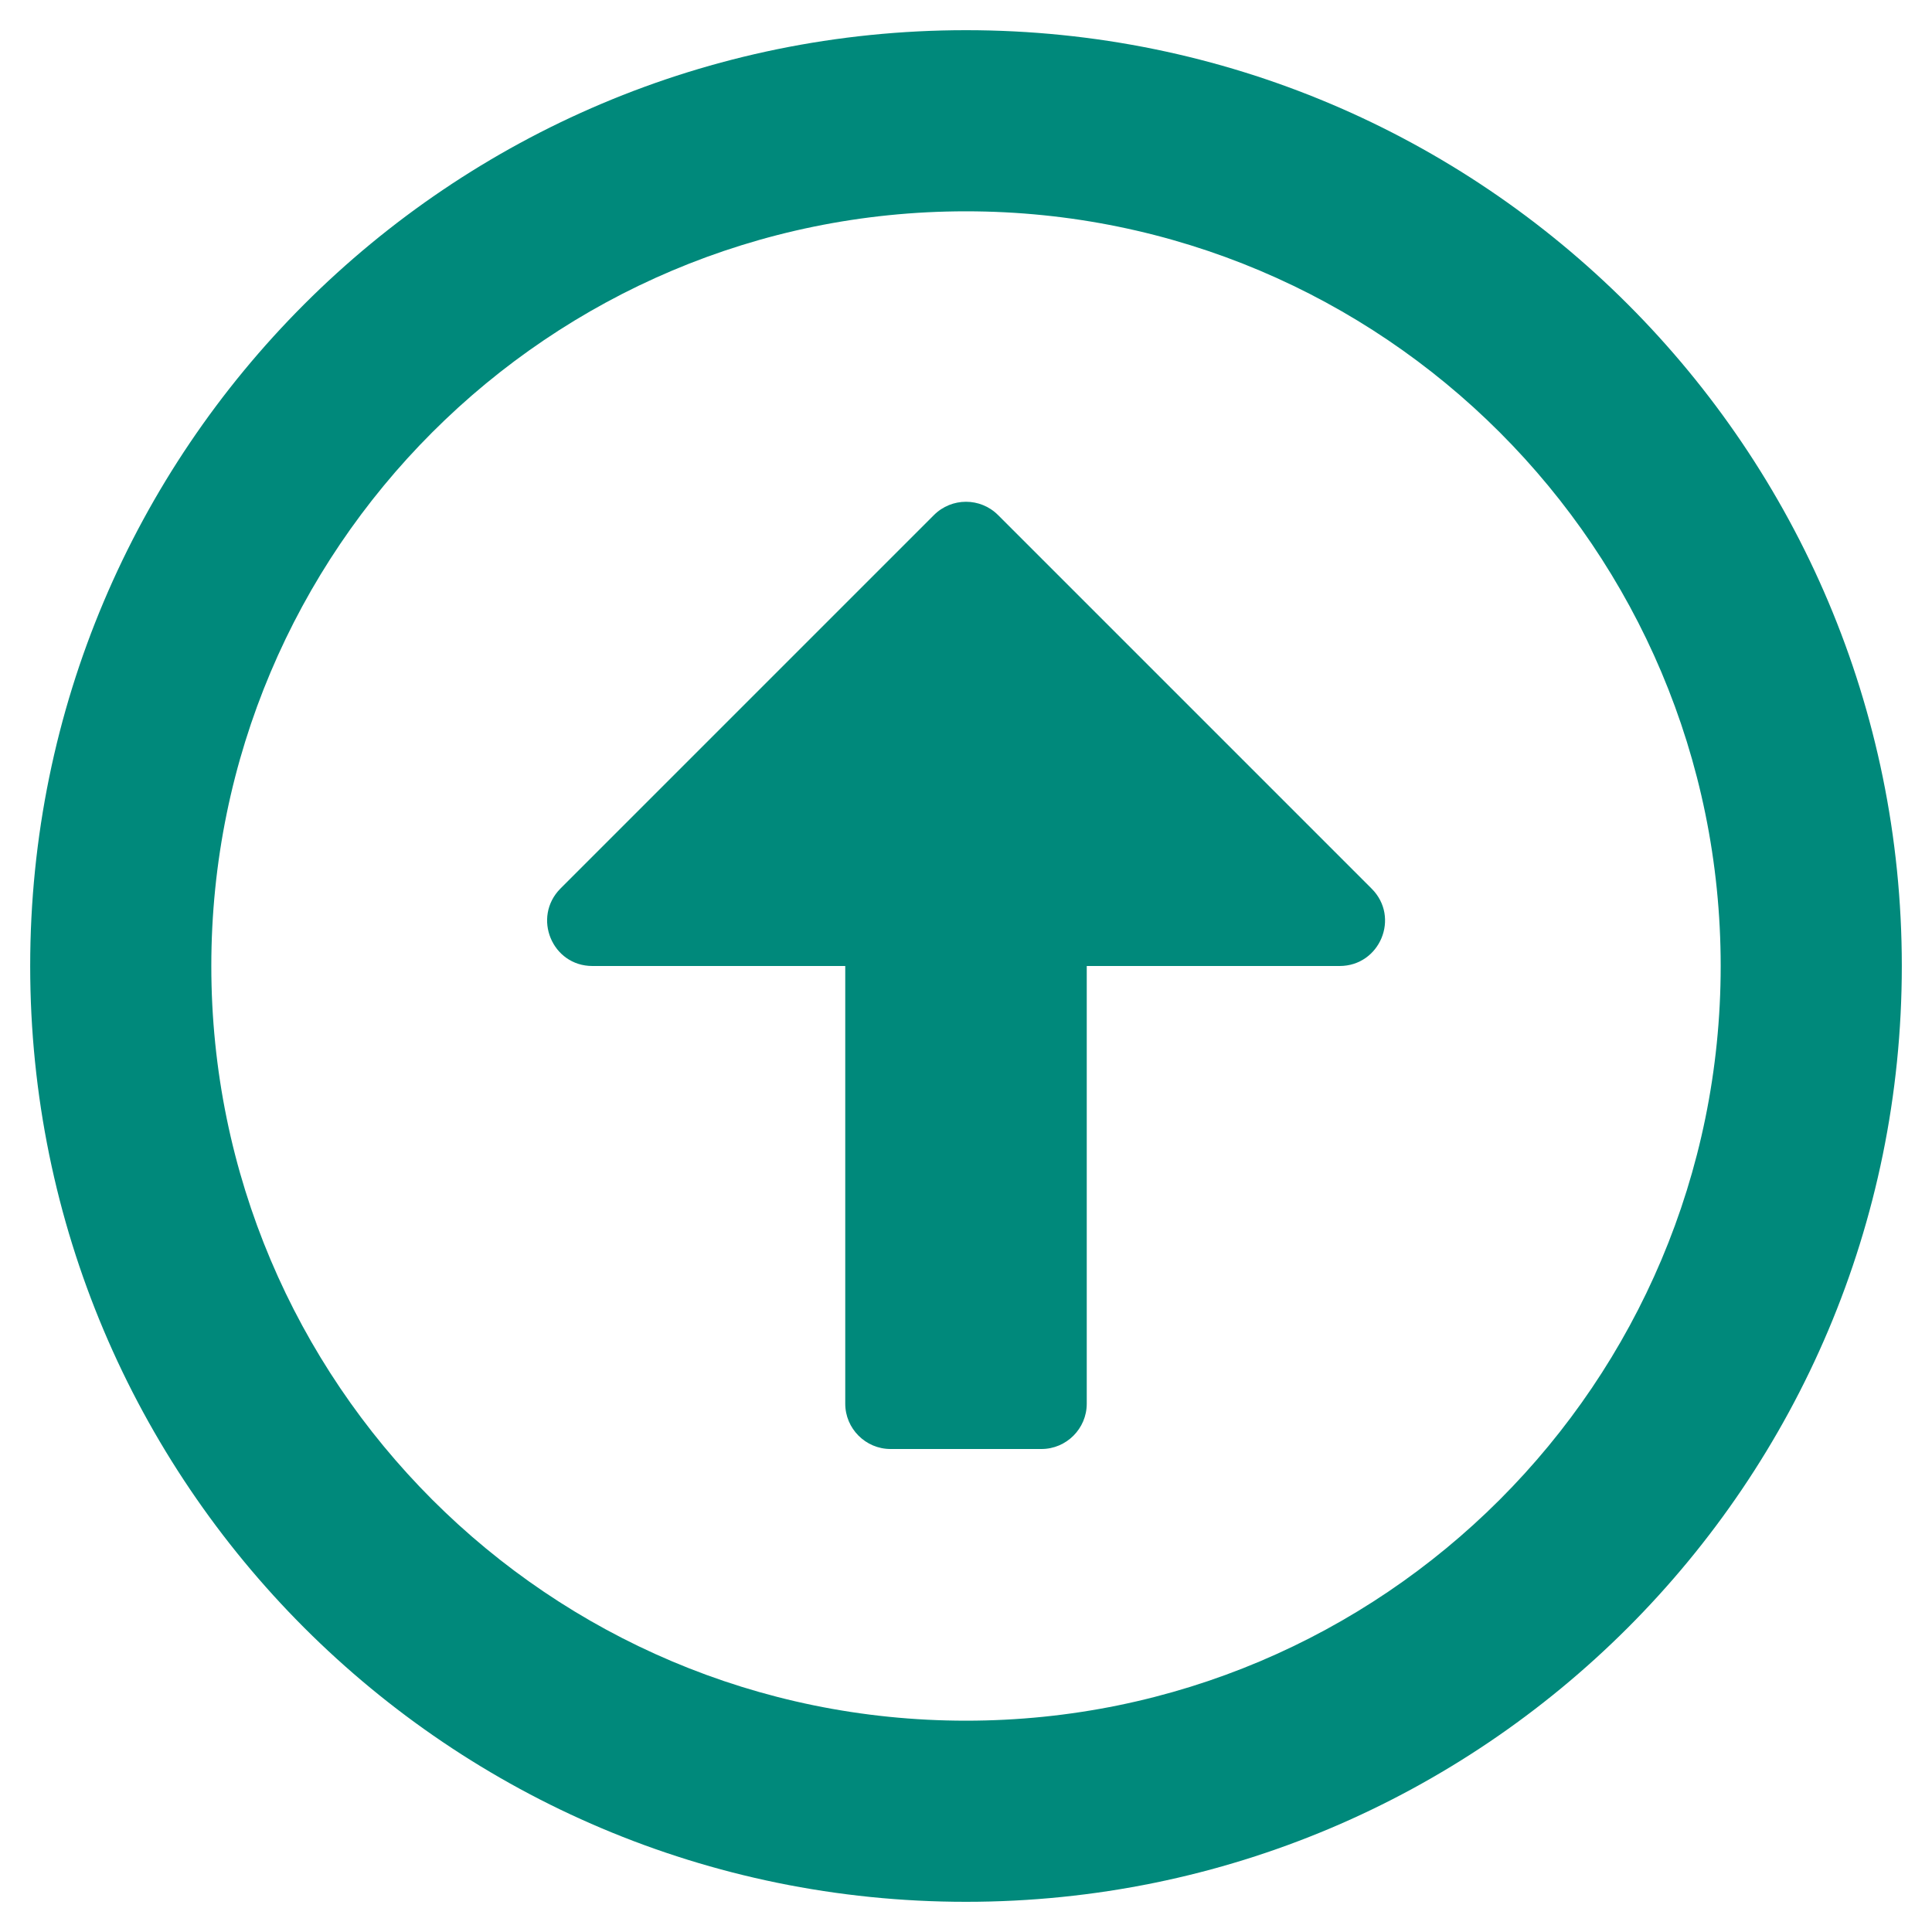
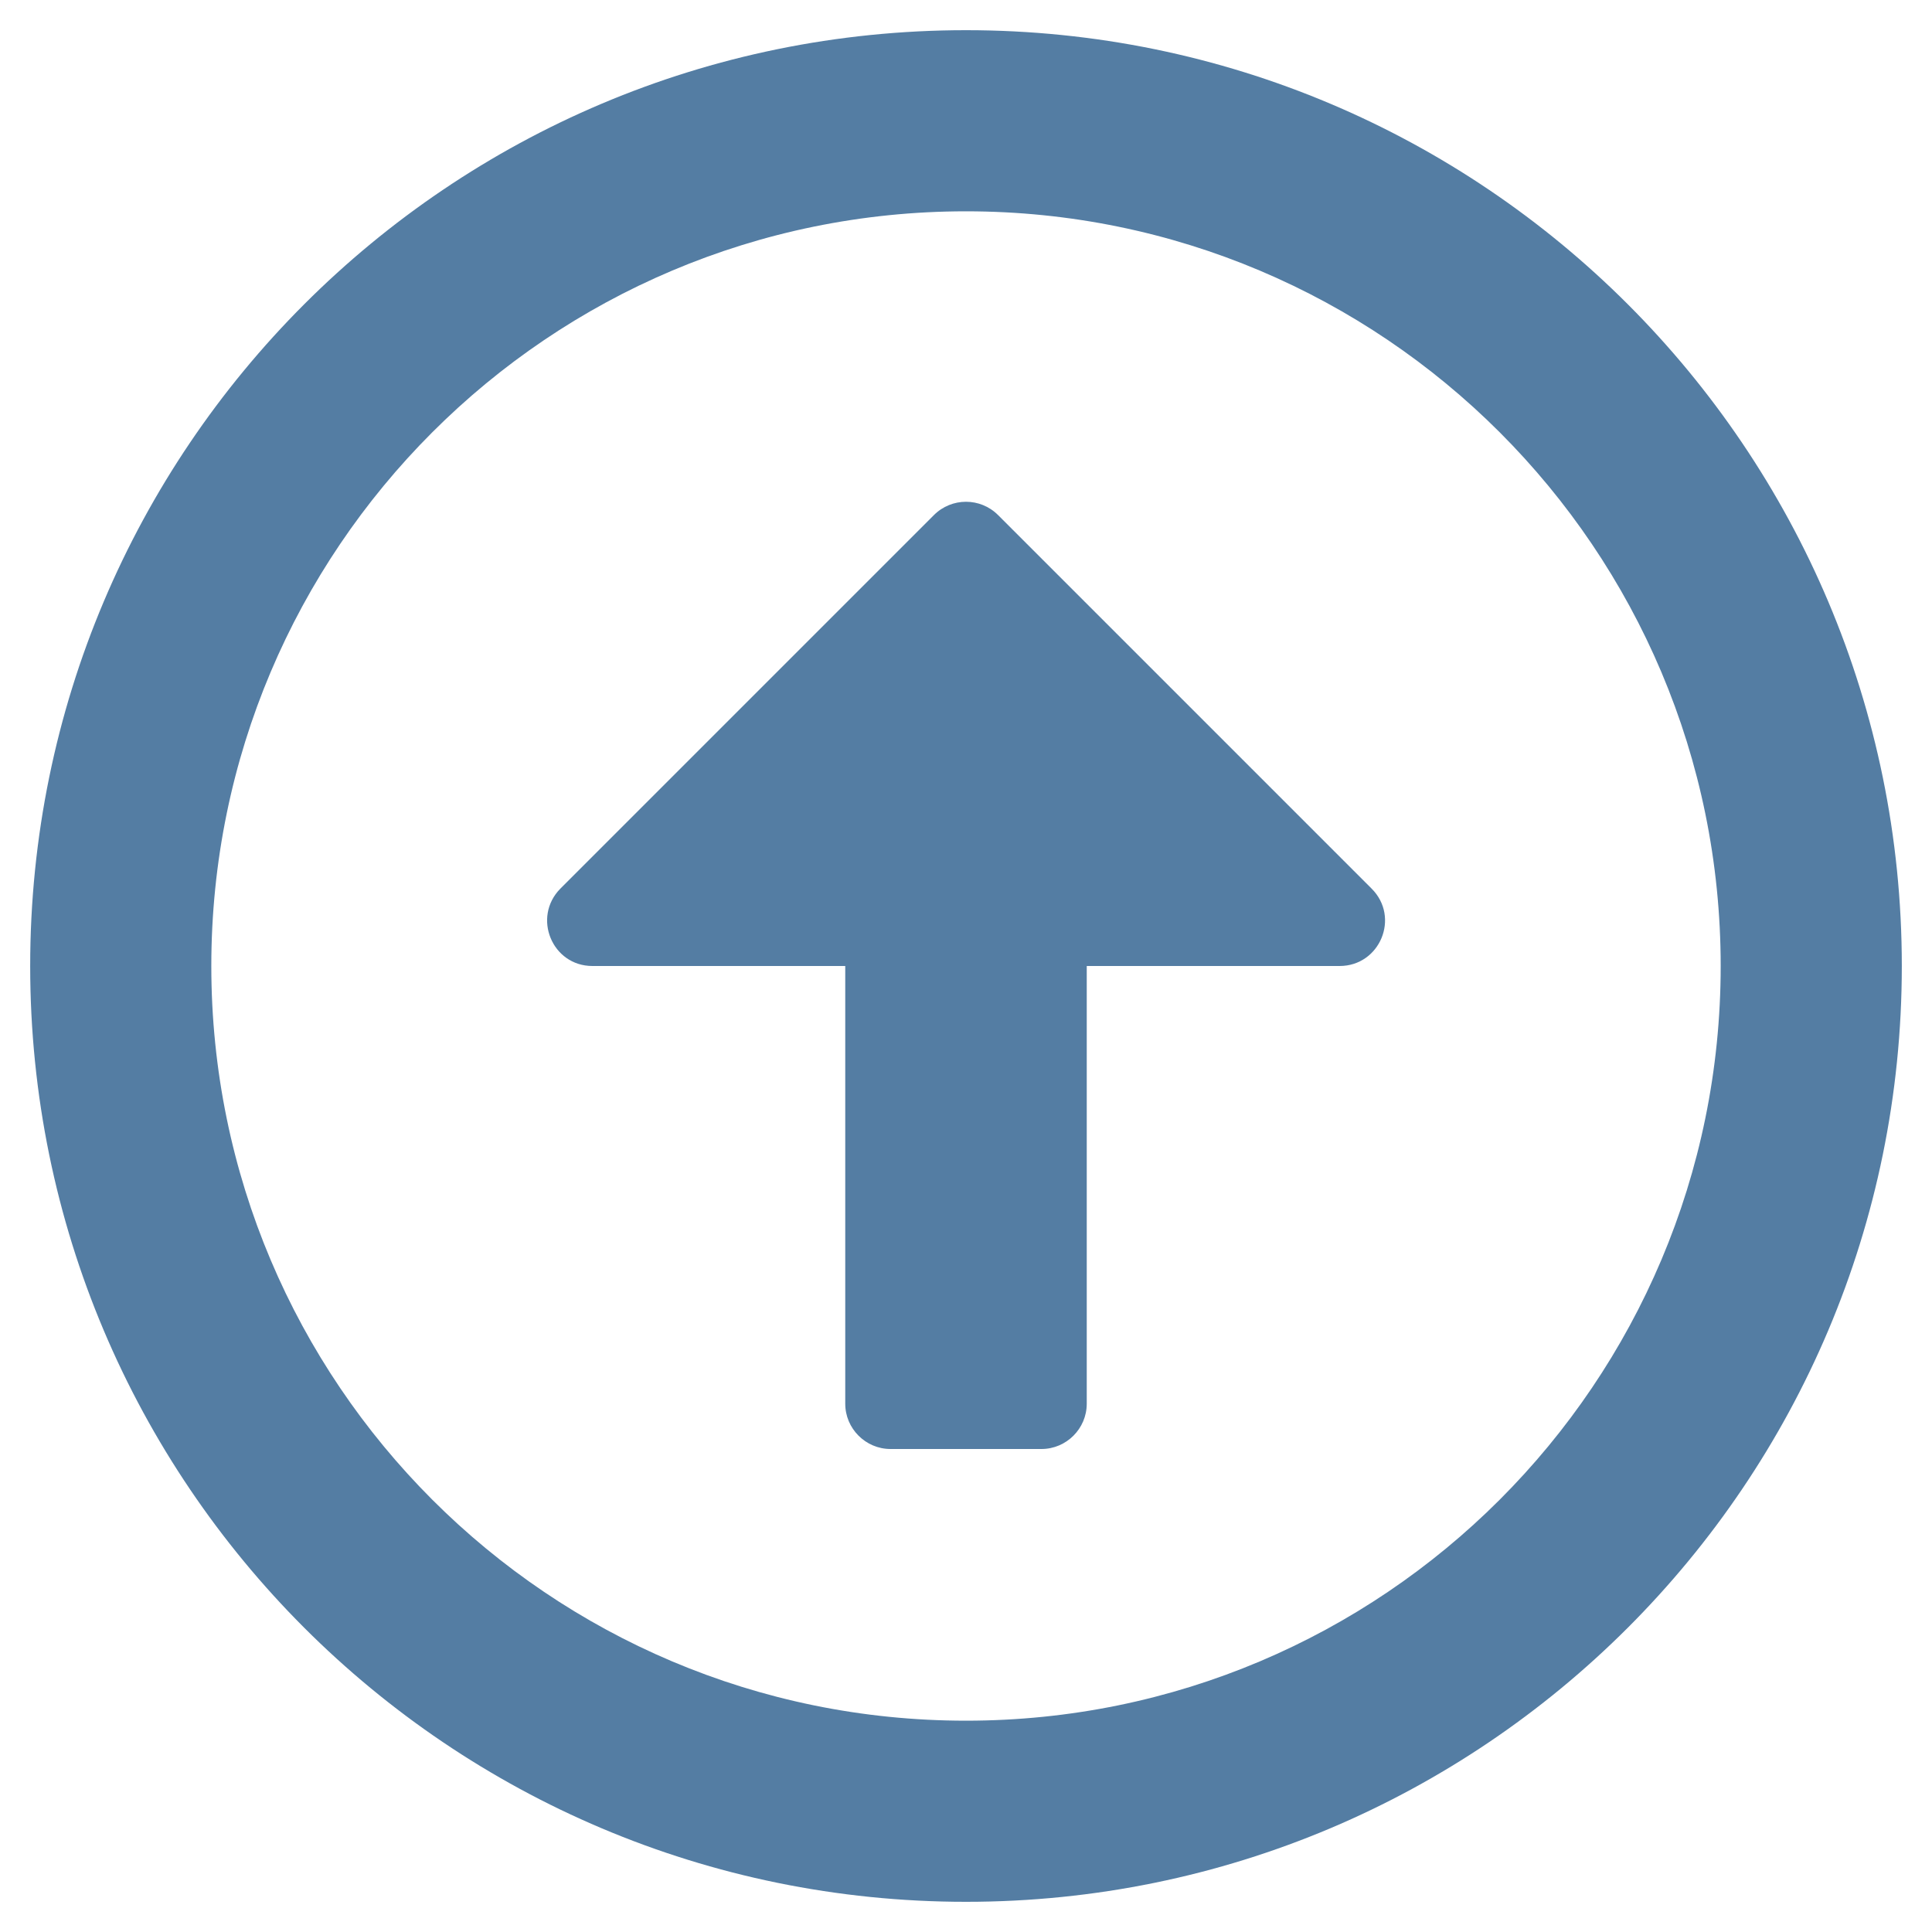
<svg xmlns="http://www.w3.org/2000/svg" aria-hidden="true" focusable="false" data-prefix="far" data-icon="arrow-alt-circle-up" class="svg-inline--fa fa-arrow-alt-circle-up fa-w-16" role="img" viewBox="0 0 512 512">
-   <path fill="#00897b" d="M256 504c137 0 248-111 248-248S393 8 256 8 8 119 8 256s111 248 248 248zm0-448c110.5 0 200 89.5 200 200s-89.5 200-200 200S56 366.5 56 256 145.5 56 256 56zm20 328h-40c-6.6 0-12-5.4-12-12V256h-67c-10.7 0-16-12.9-8.5-20.5l99-99c4.7-4.7 12.3-4.7 17 0l99 99c7.6 7.6 2.2 20.5-8.5 20.5h-67v116c0 6.6-5.4 12-12 12z" />
+   <path fill="rgba(66,111,153, .9)" d="M256 504c137 0 248-111 248-248S393 8 256 8 8 119 8 256s111 248 248 248zm0-448c110.5 0 200 89.5 200 200s-89.5 200-200 200S56 366.5 56 256 145.5 56 256 56zm20 328h-40c-6.6 0-12-5.4-12-12V256h-67c-10.7 0-16-12.9-8.5-20.5l99-99c4.7-4.7 12.3-4.7 17 0l99 99c7.6 7.6 2.2 20.5-8.5 20.5h-67v116c0 6.6-5.4 12-12 12z" />
</svg>
